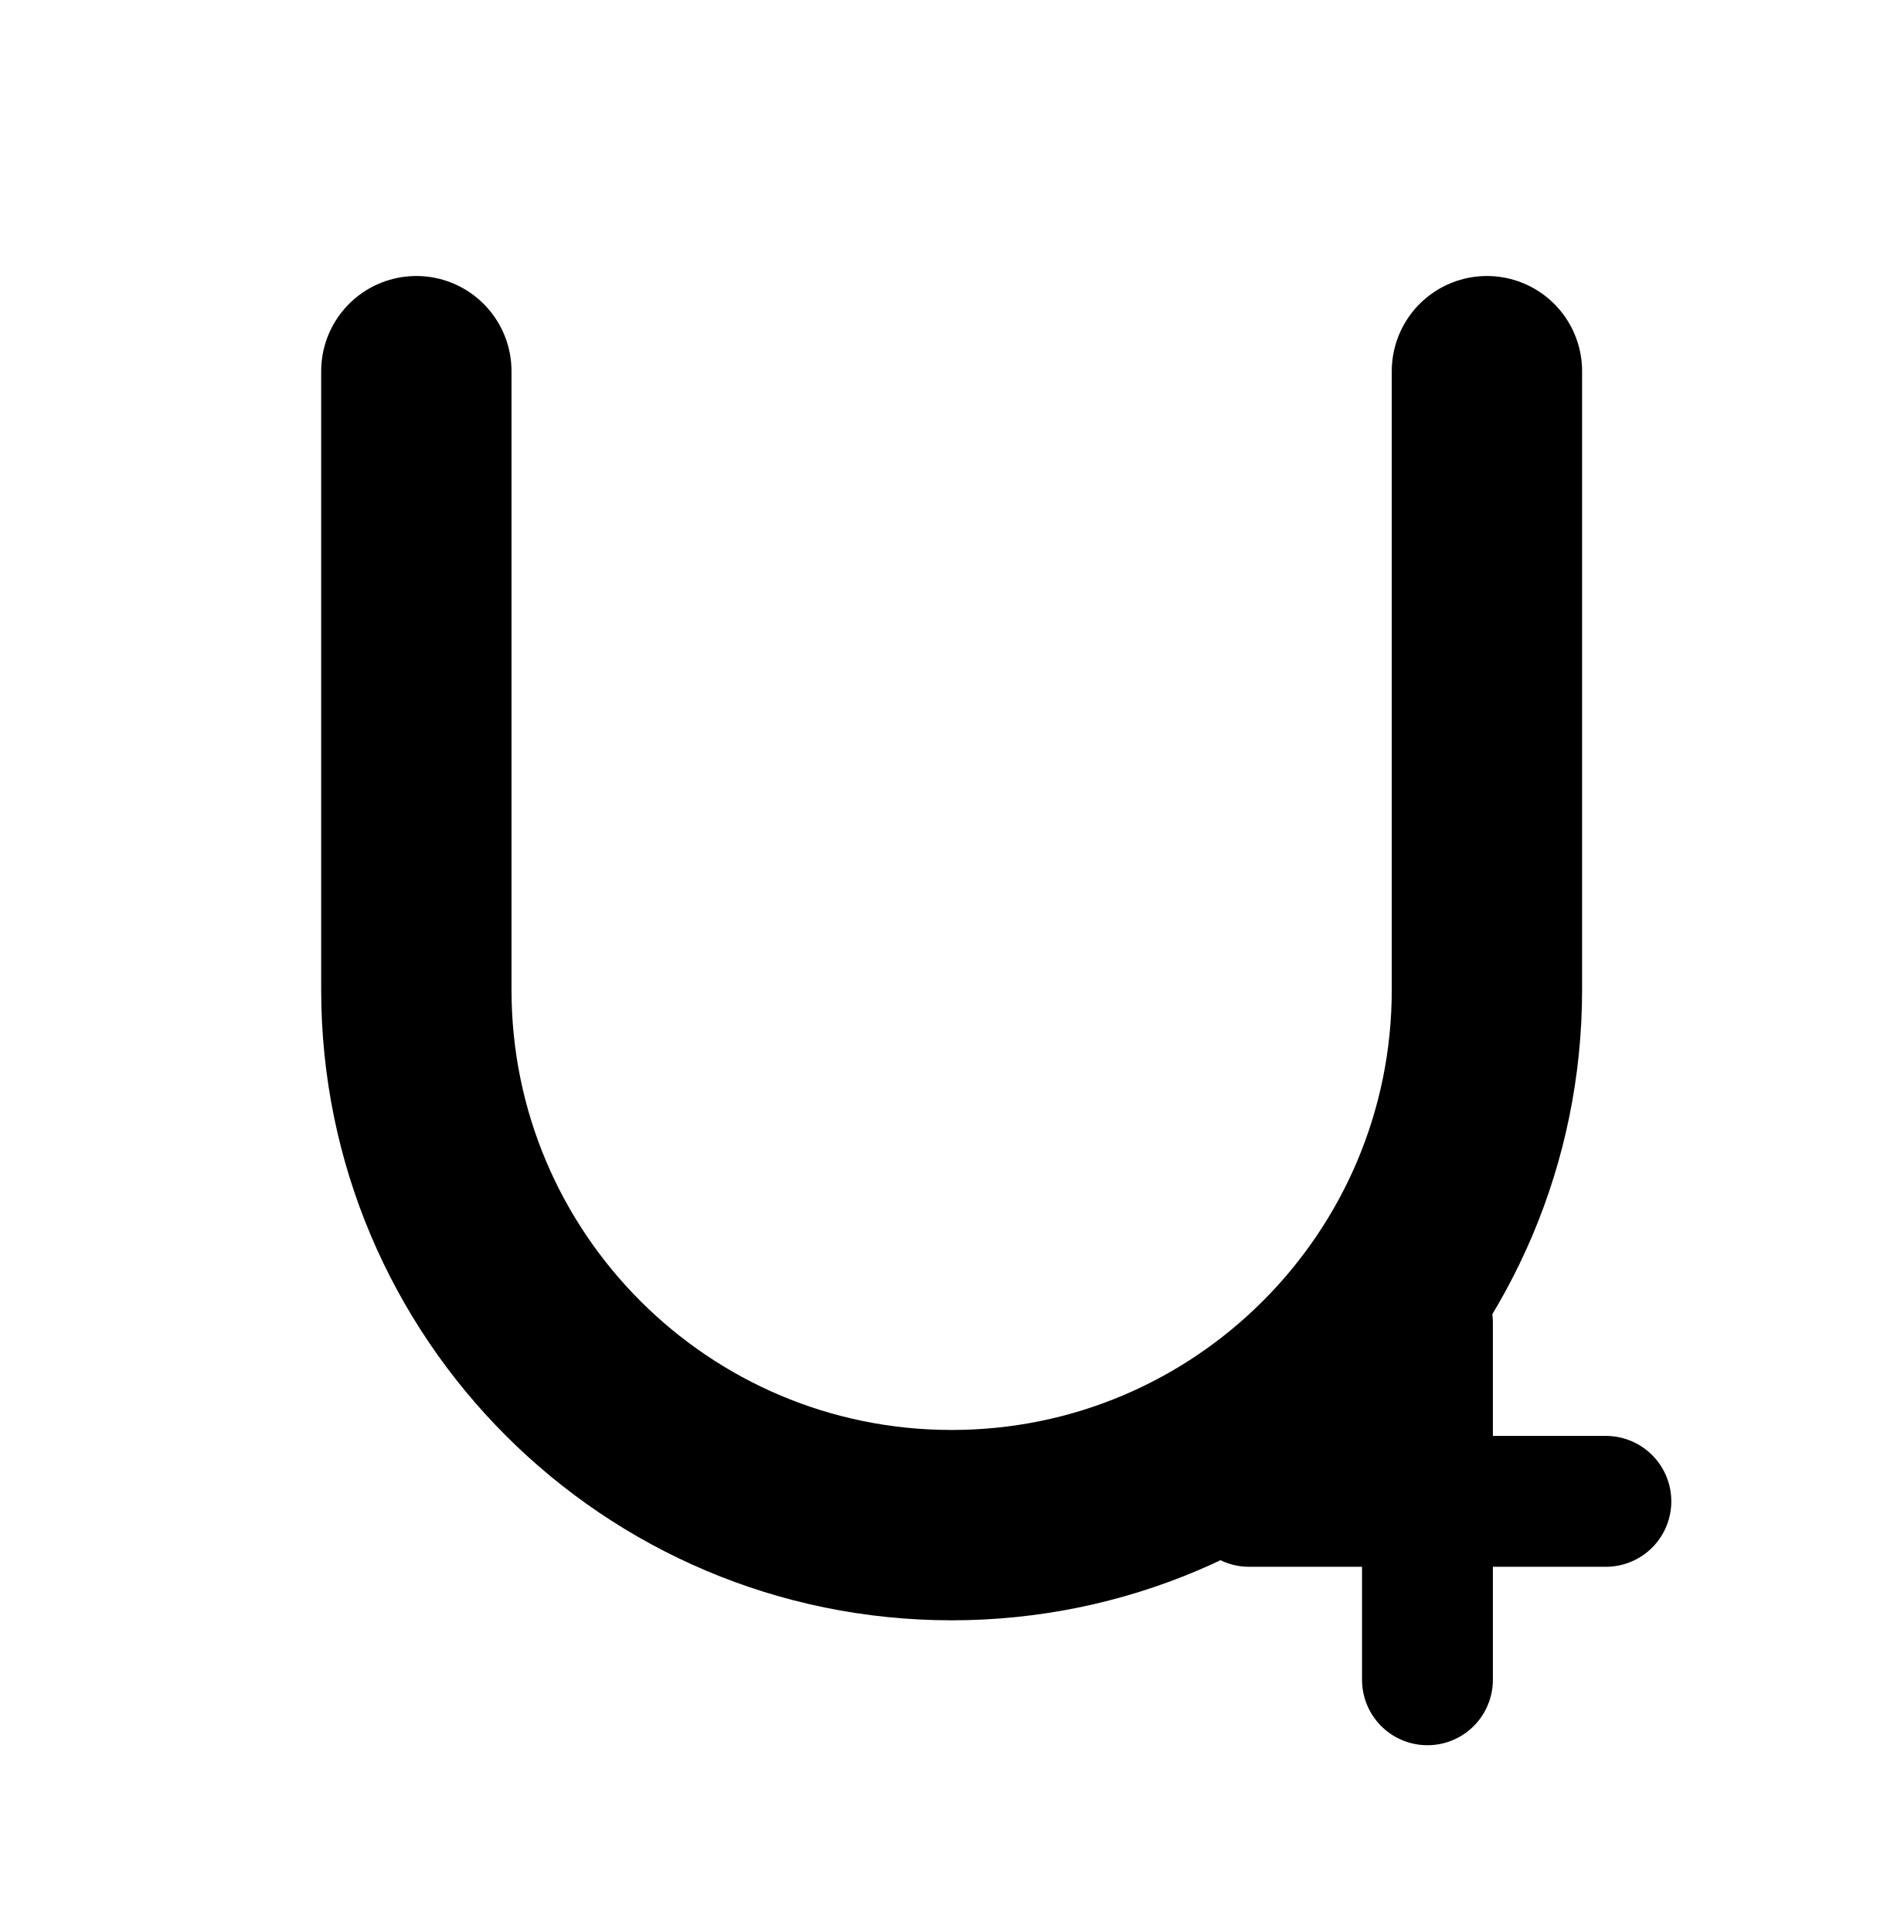
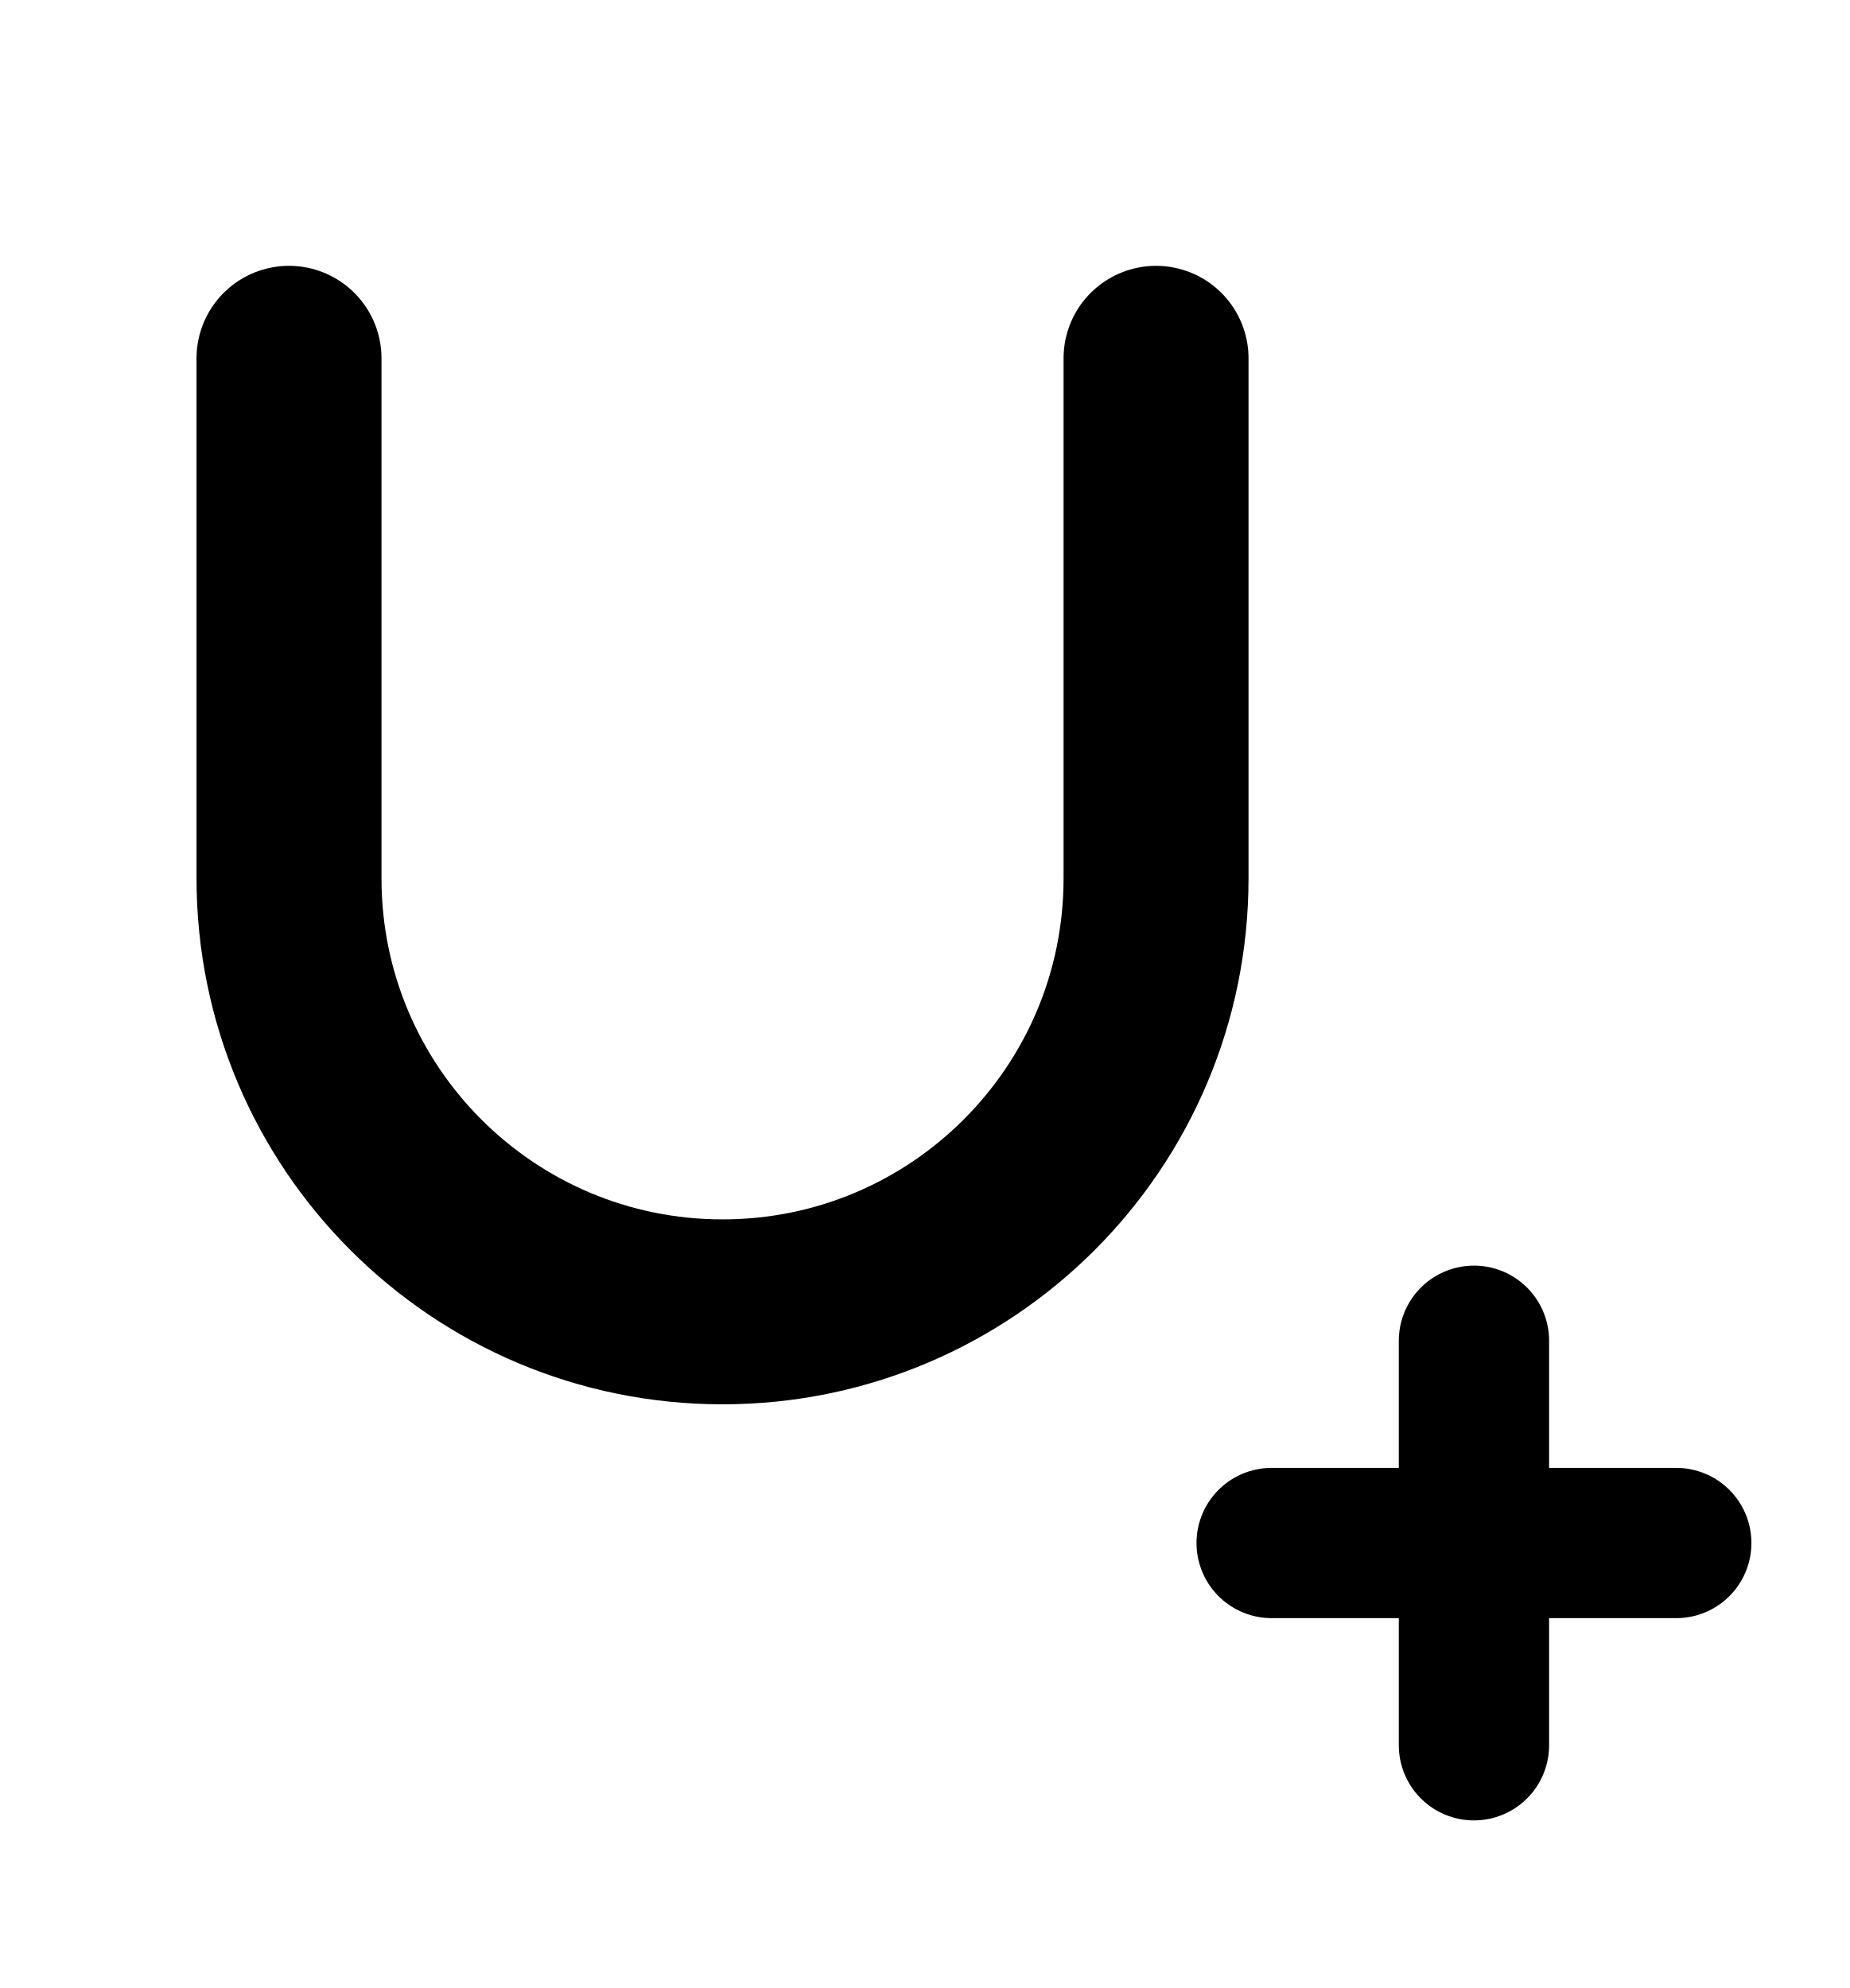
<svg xmlns="http://www.w3.org/2000/svg">
  <symbol id="relalg_union_all" viewBox="0 0 16 16">
-     <path d="M3.5 3v5.2a4.5 4.5 0 0 0 9 0V3" fill="none" stroke="currentColor" stroke-width="1.6" stroke-linecap="round" />
-     <path d="M10.5 12.5h3M12 11v3" fill="none" stroke="currentColor" stroke-width="1.1" stroke-linecap="round" />
+     <path d="M2.5 2.5v4.5a3.75 3.75 0 0 0 7.5 0V2.5" fill="none" stroke="currentColor" stroke-width="1.6" stroke-linecap="round" />
+     <path d="M11 12.75h3.5M12.75 11v3.5" fill="none" stroke="currentColor" stroke-width="1.3" stroke-linecap="round" />
  </symbol>
  <use href="#relalg_union_all" />
</svg>
